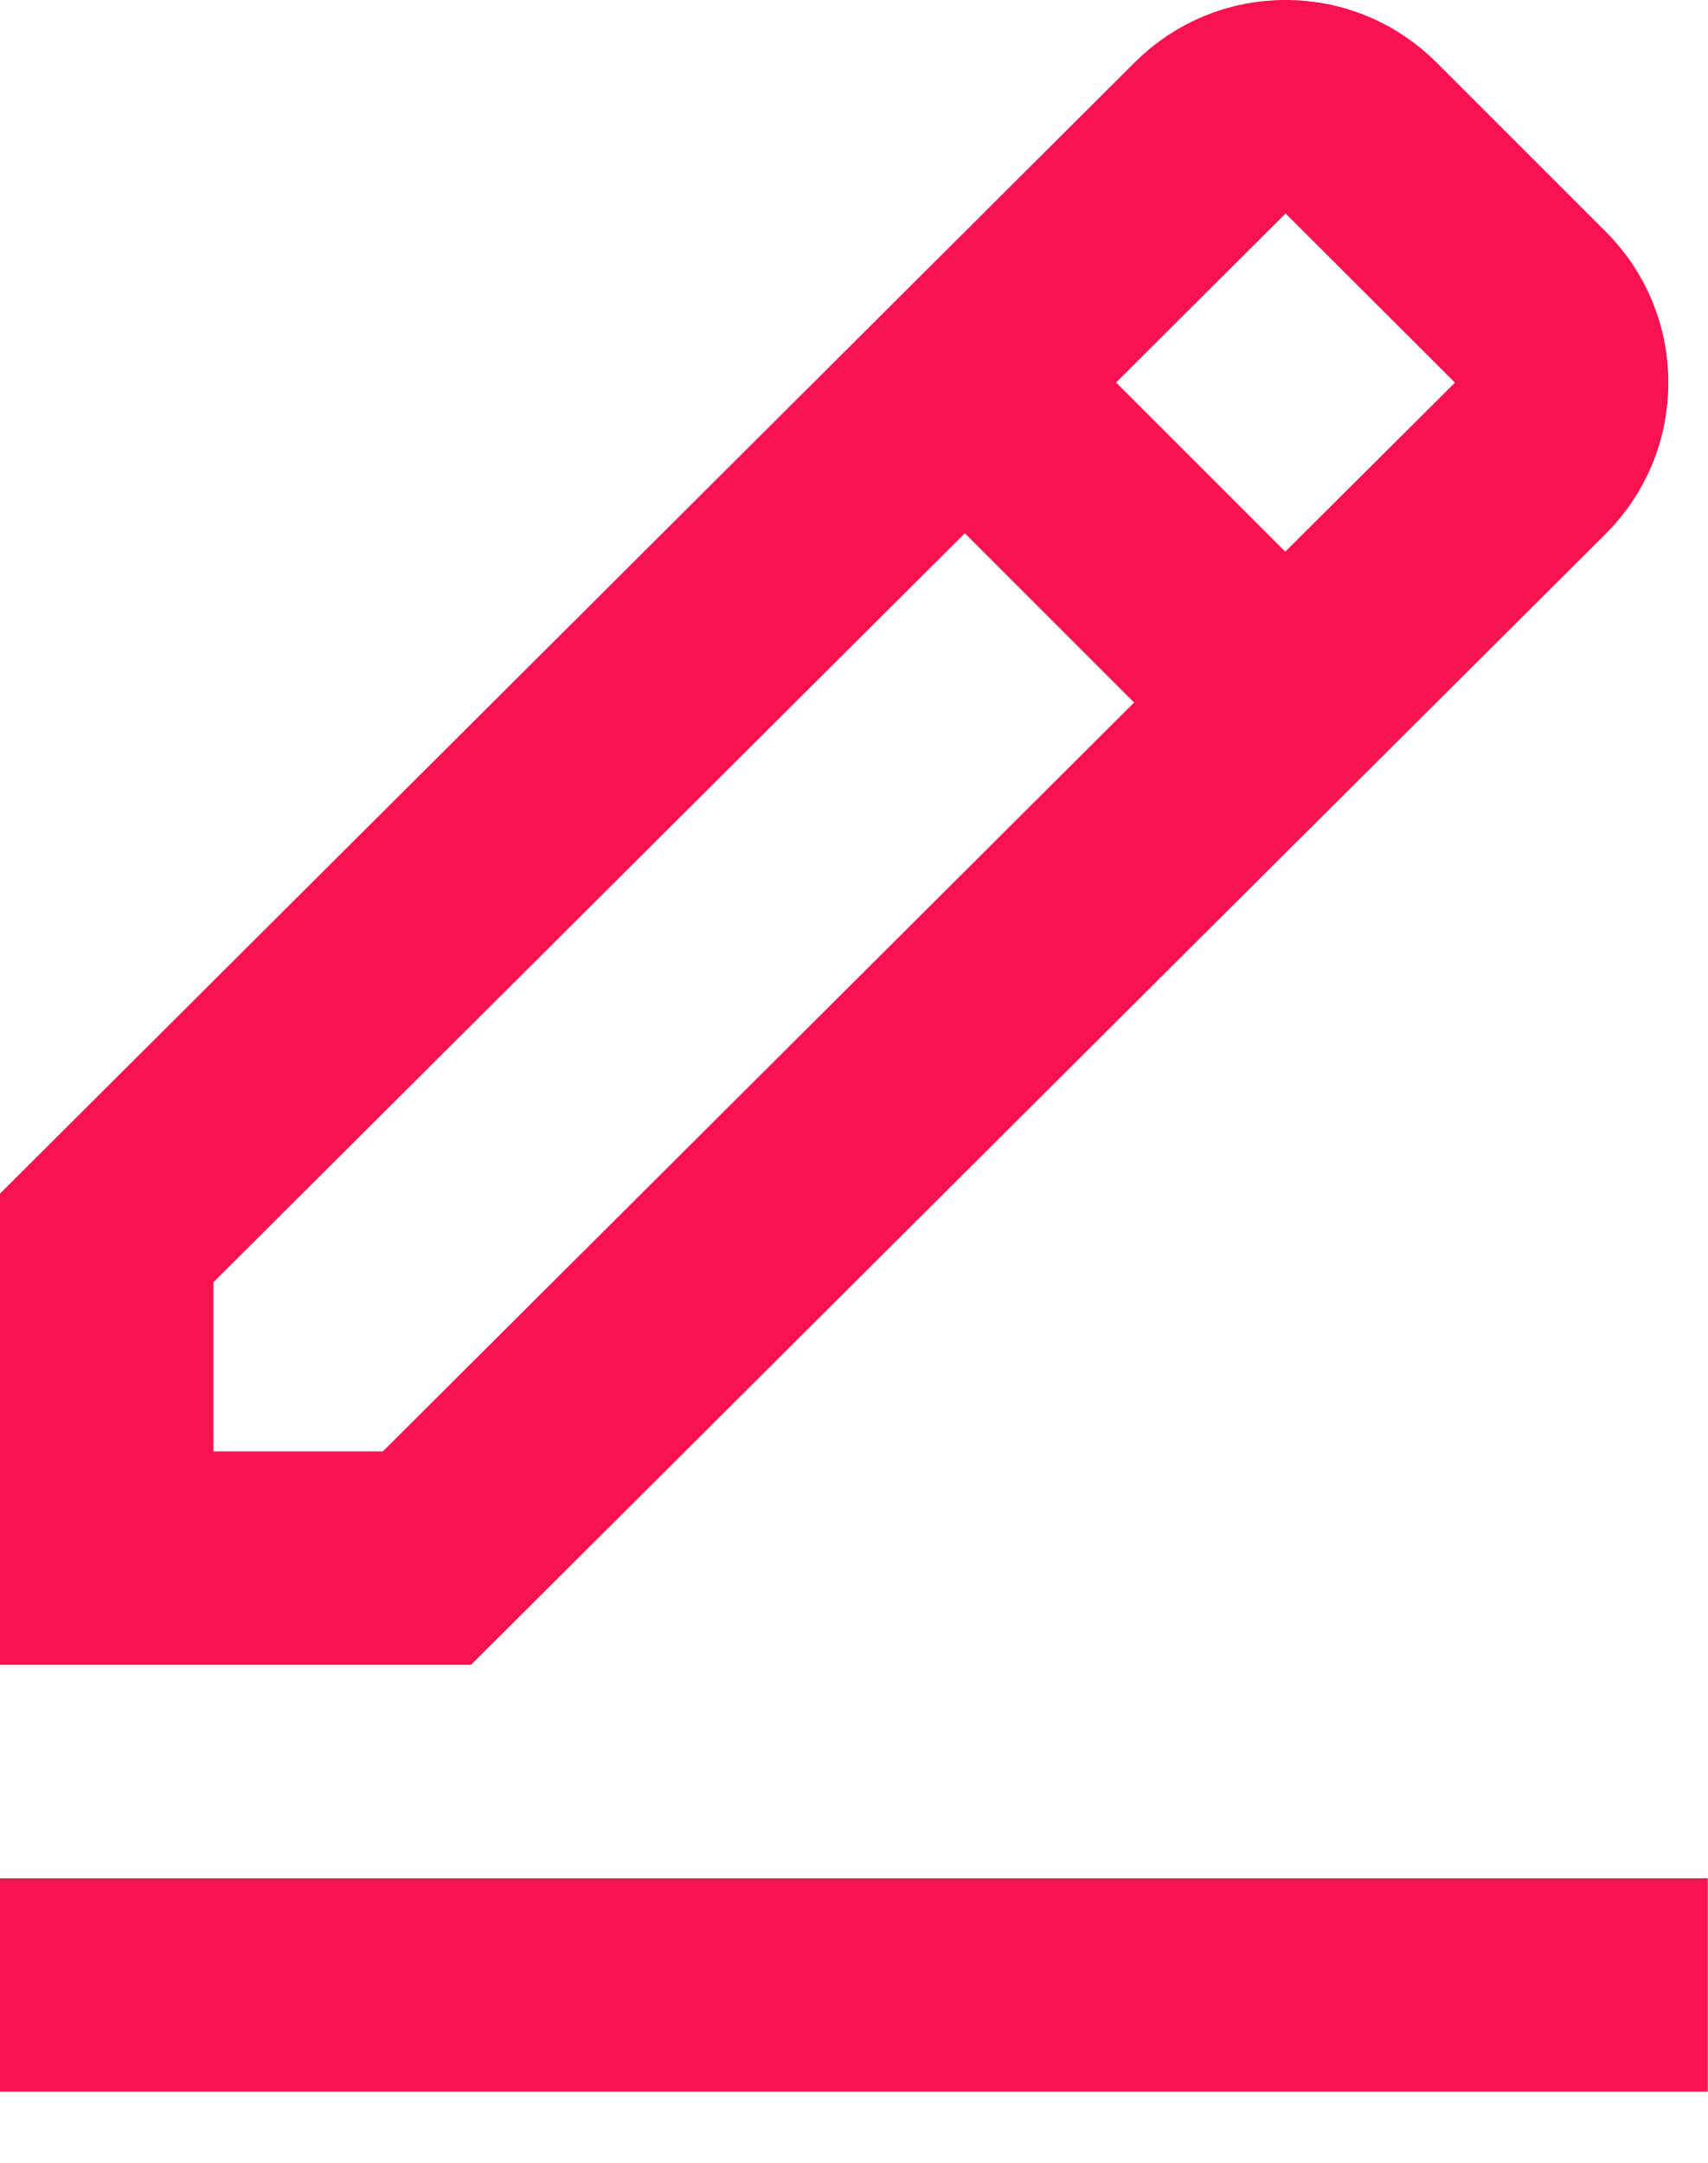
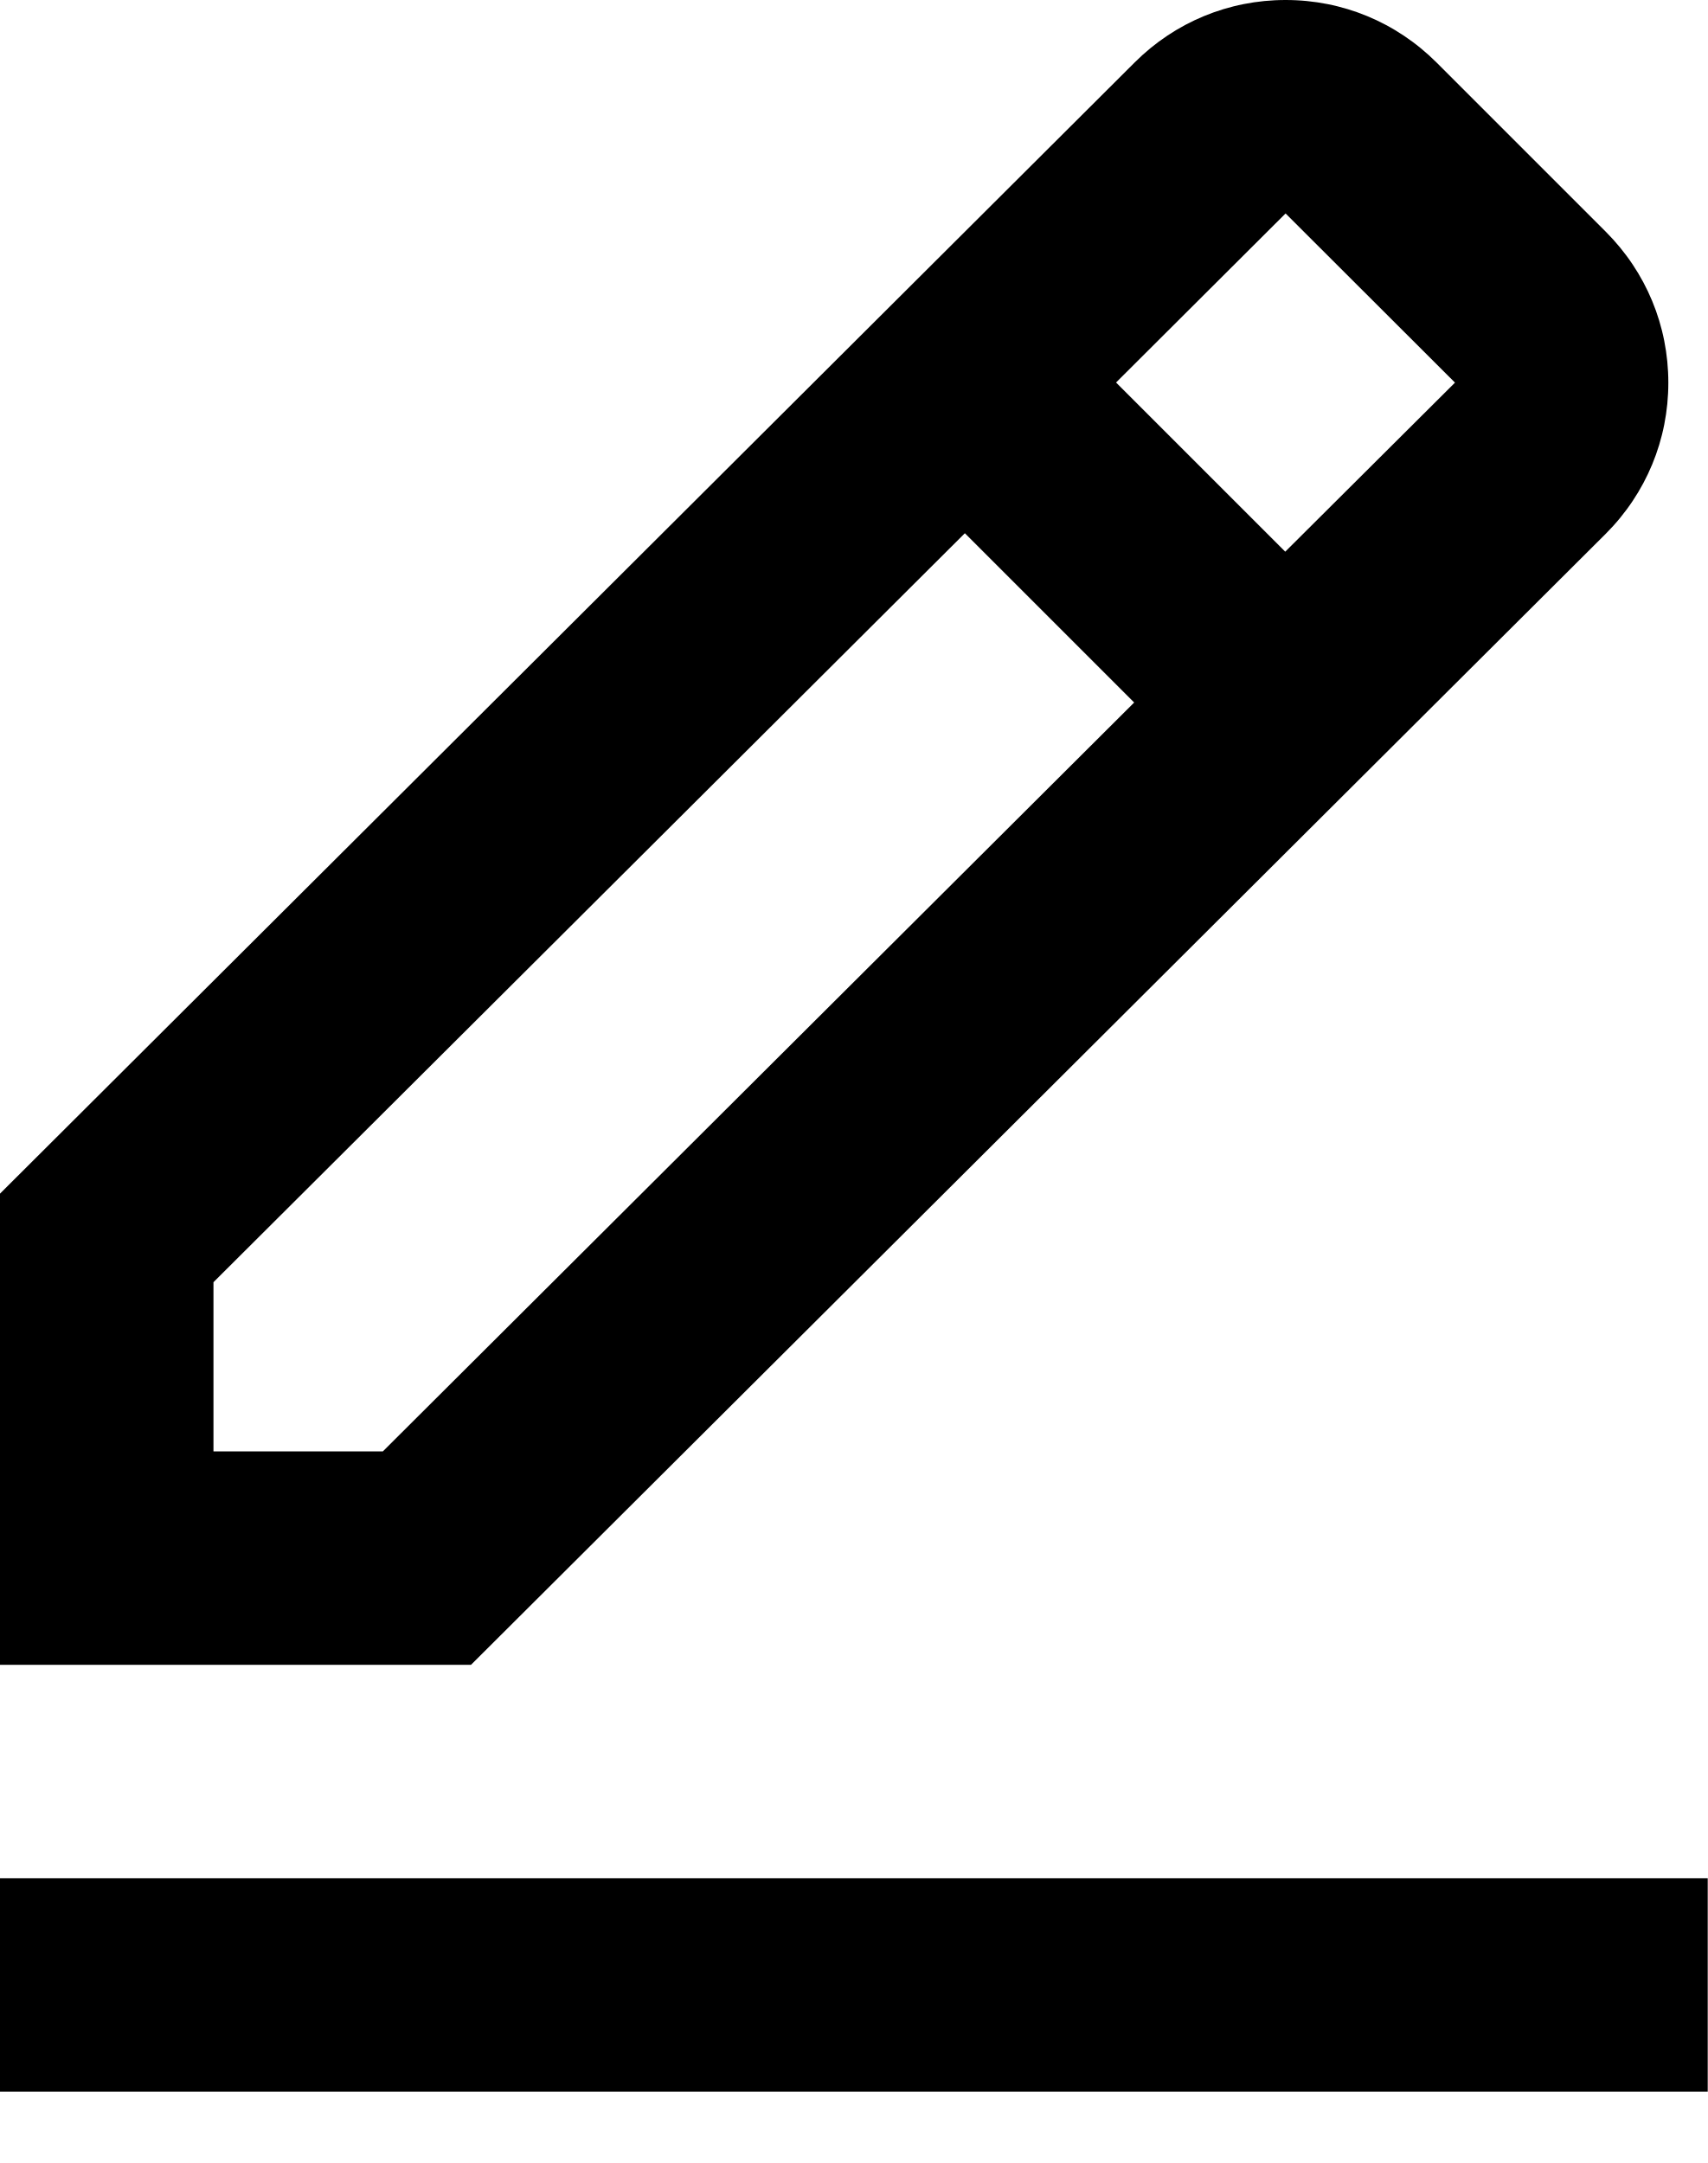
<svg xmlns="http://www.w3.org/2000/svg" width="15" height="19" viewBox="0 0 15 19" fill="none">
-   <path d="M14.105 4.688C14.459 4.333 14.654 3.862 14.654 3.362C14.654 2.861 14.459 2.391 14.105 2.036L12.618 0.549C12.263 0.195 11.793 0 11.292 0C10.792 0 10.321 0.195 9.967 0.548L0 10.485V14.624H4.137L14.105 4.688ZM11.292 1.875L12.78 3.361L11.289 4.846L9.803 3.36L11.292 1.875ZM1.875 12.749V11.263L8.475 4.684L9.962 6.171L3.363 12.749H1.875ZM0 16.499H15V18.374H0V16.499Z" fill="#FA114F" />
+   <path fill="black" d="M14.105 4.688C14.459 4.333 14.654 3.862 14.654 3.362C14.654 2.861 14.459 2.391 14.105 2.036L12.618 0.549C12.263 0.195 11.793 0 11.292 0C10.792 0 10.321 0.195 9.967 0.548L0 10.485V14.624H4.137L14.105 4.688ZM11.292 1.875L12.78 3.361L11.289 4.846L9.803 3.36L11.292 1.875ZM1.875 12.749V11.263L8.475 4.684L9.962 6.171L3.363 12.749H1.875ZM0 16.499H15V18.374H0V16.499Z" />
</svg>
